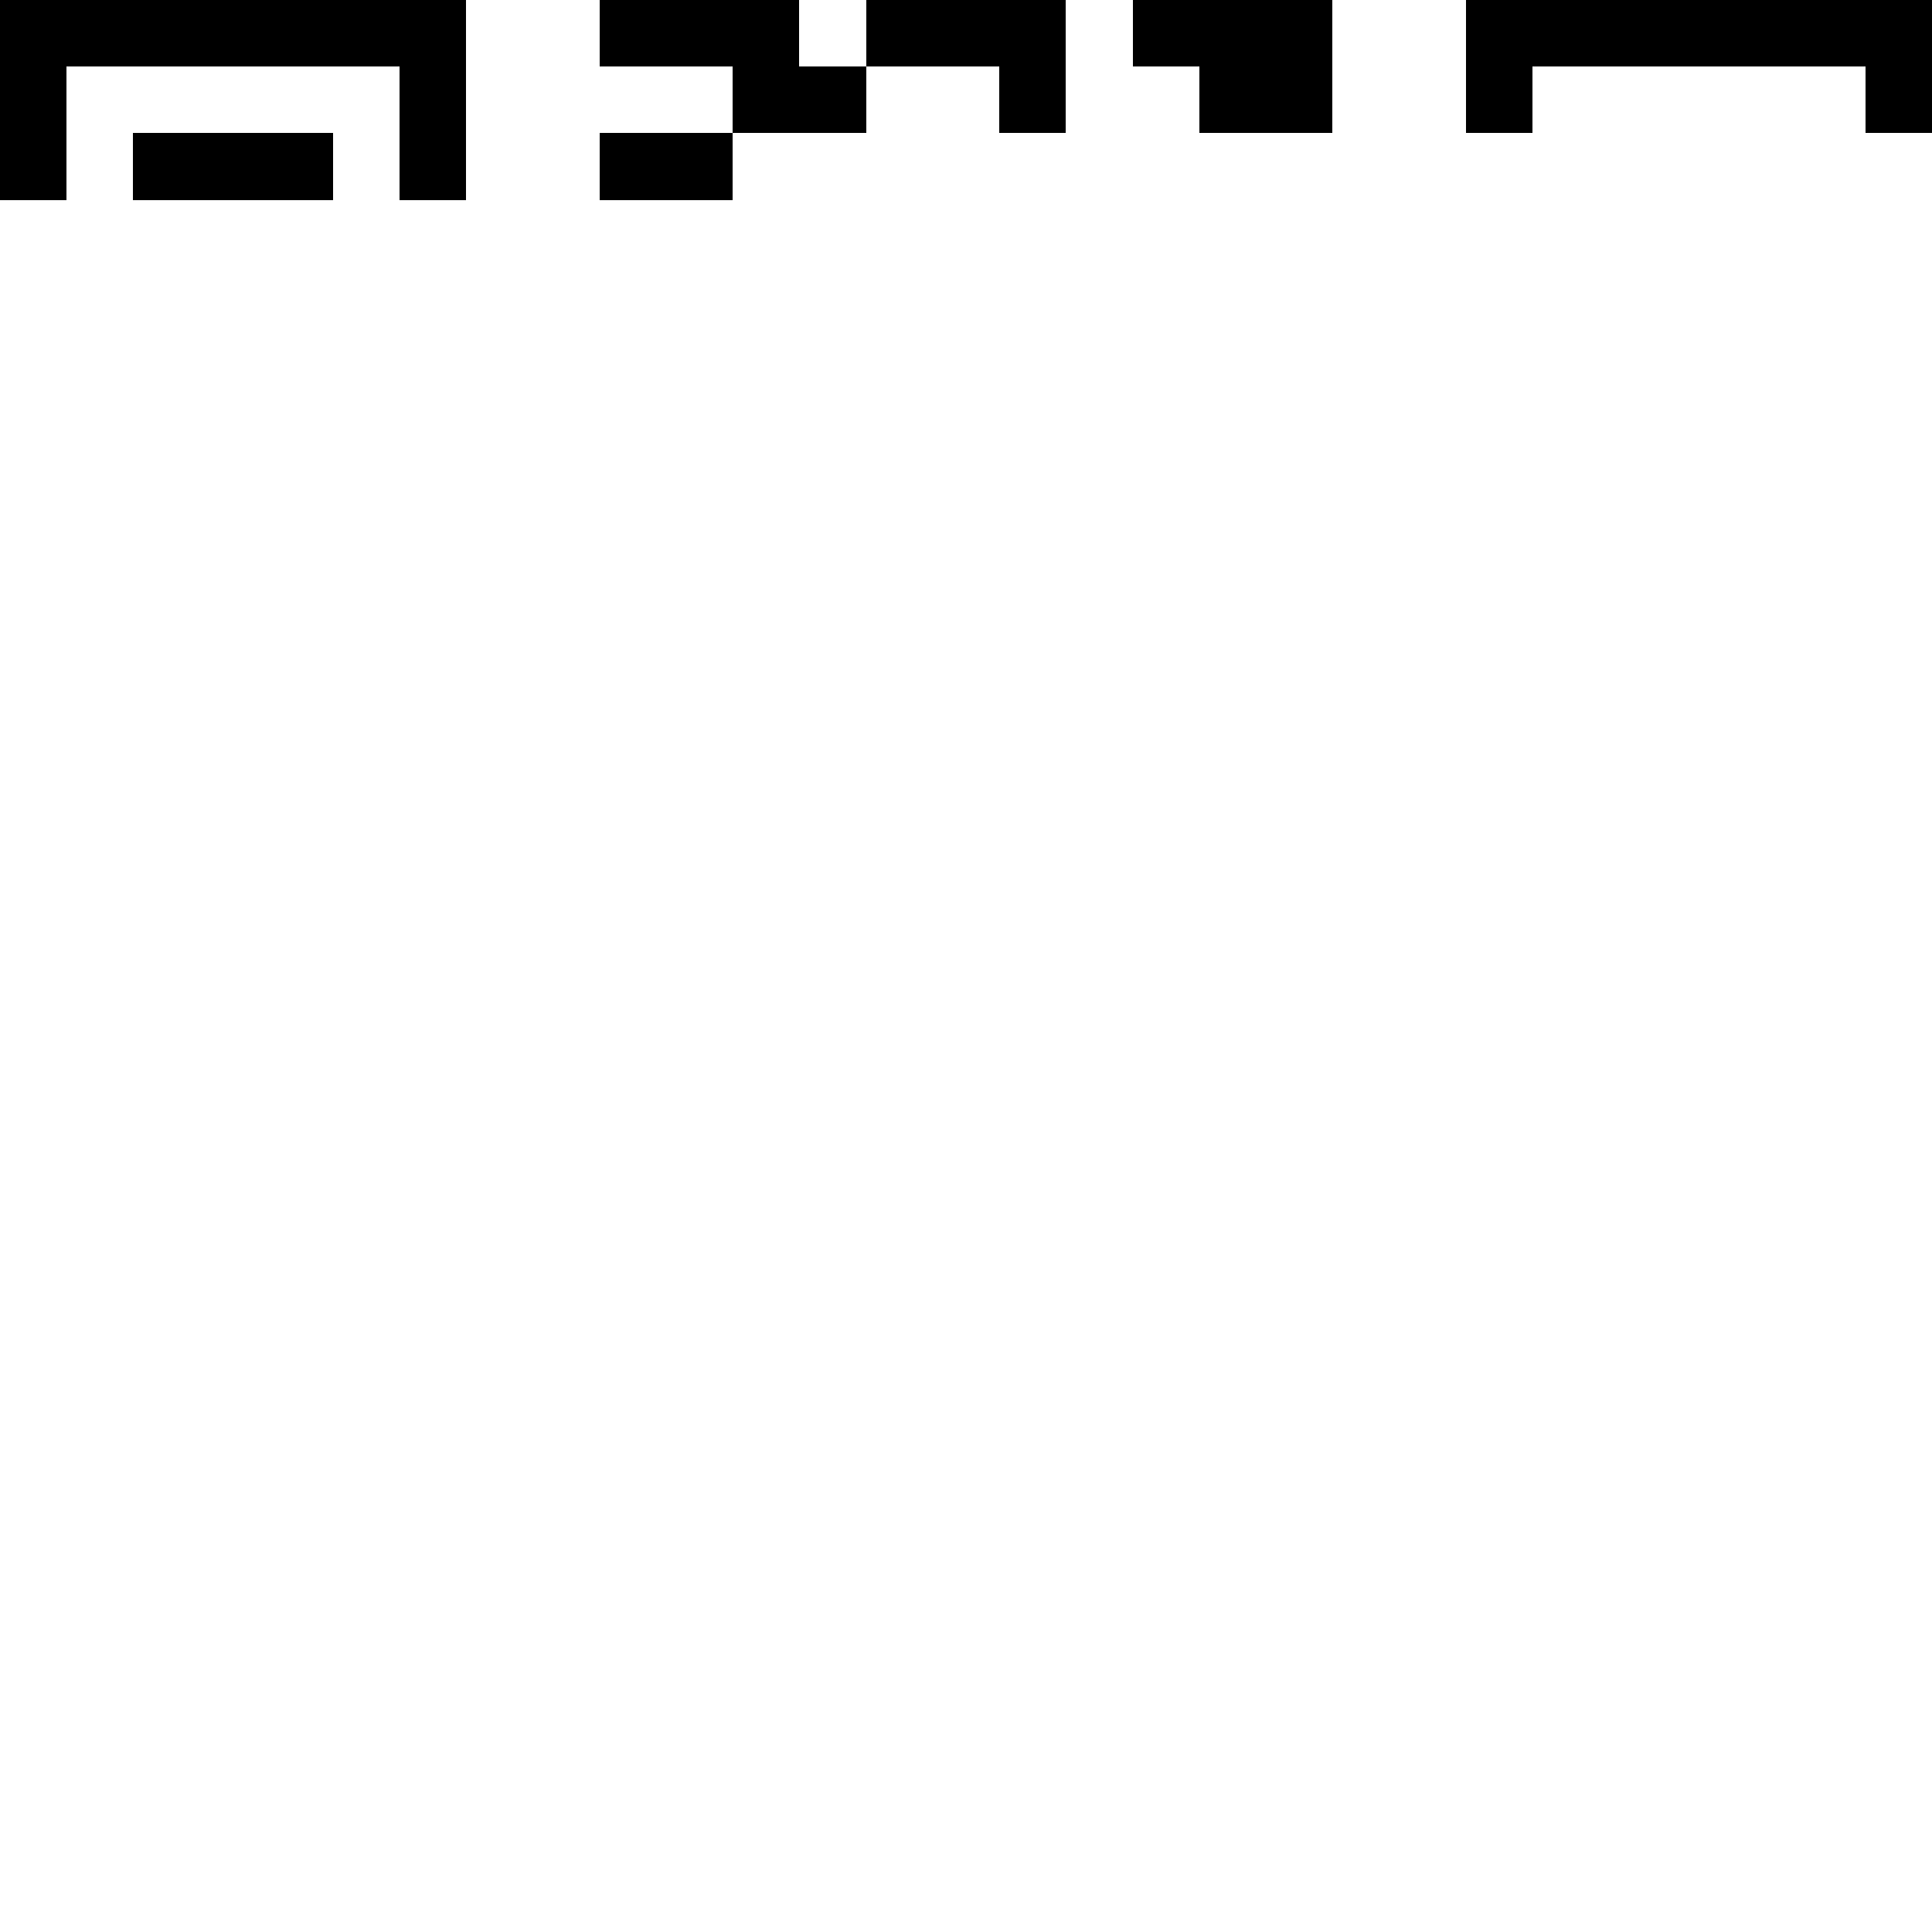
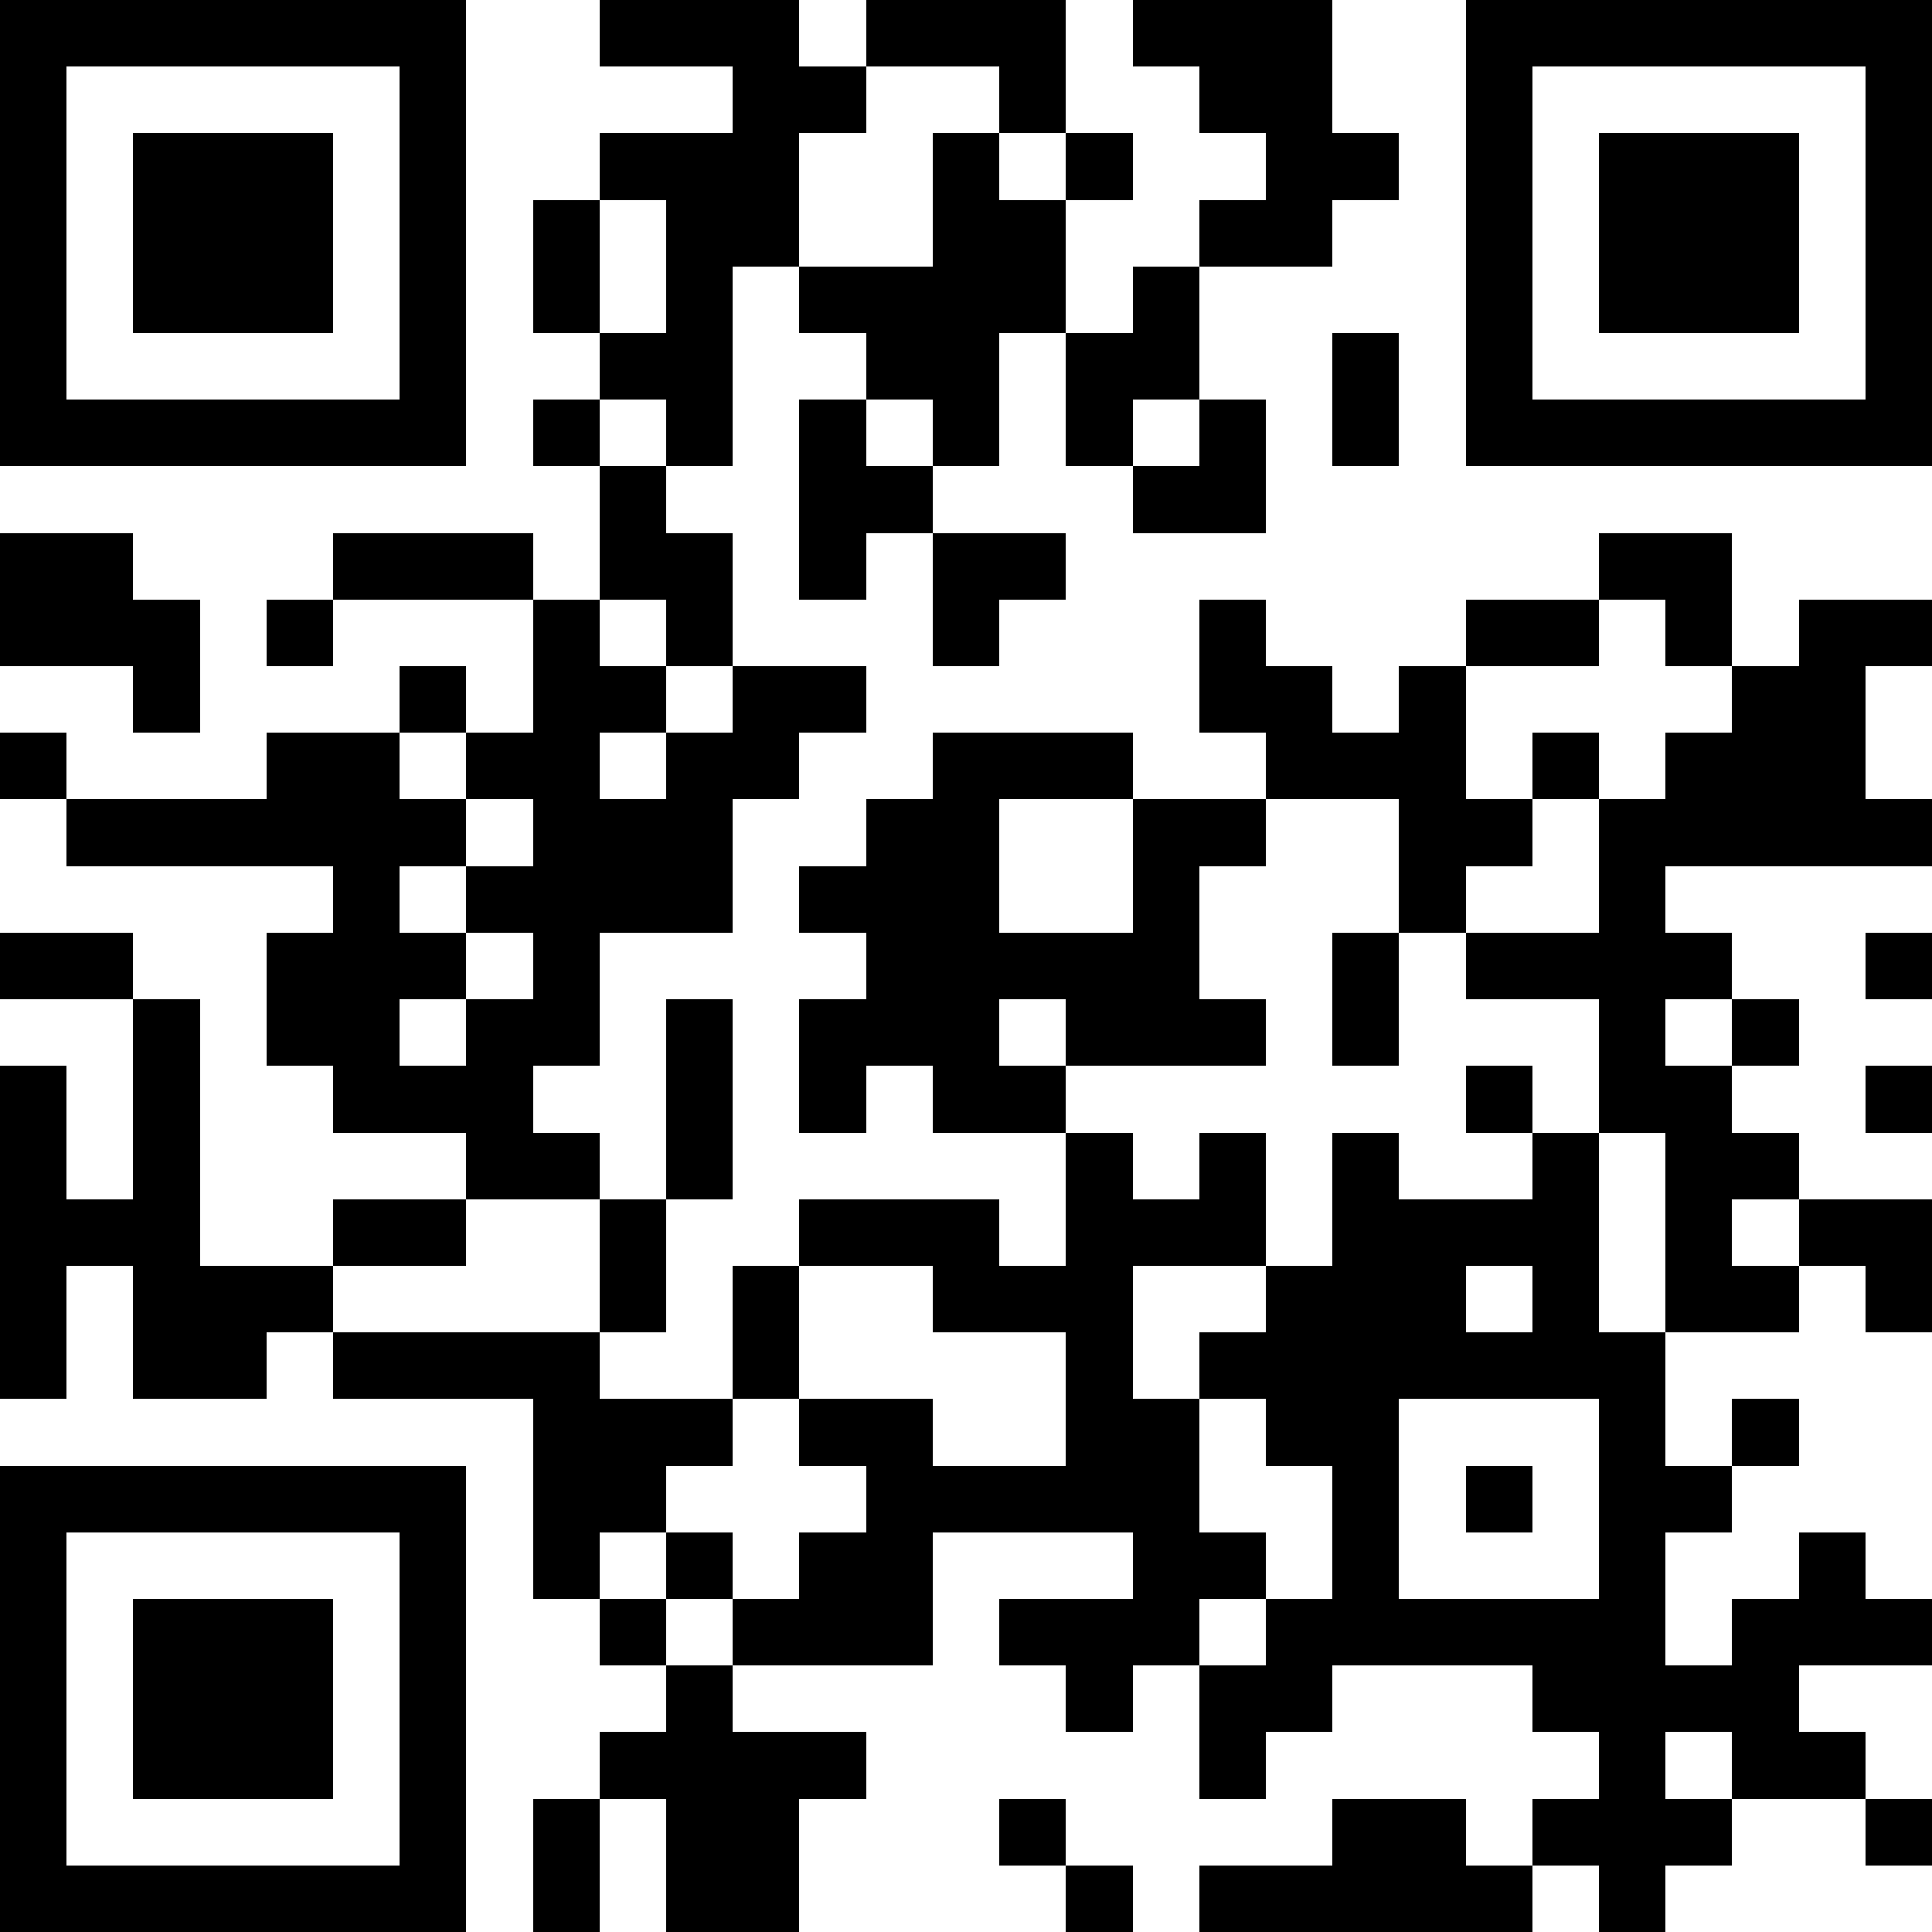
<svg xmlns="http://www.w3.org/2000/svg" version="1.1" viewBox="0 0 29 29" shape-rendering="crispEdges">
  <rect x="0" y="0" width="29" height="29" fill="#ffffff" />
-   <path fill="#000000" d="M0 0h1v1H0V0M1 0h1v1H1V0M2 0h1v1H2V0M3 0h1v1H3V0M4 0h1v1H4V0M5 0h1v1H5V0M6 0h1v1H6V0M9 0h1v1H9V0M10 0h1v1H10V0M11 0h1v1H11V0M13 0h1v1H13V0M14 0h1v1H14V0M15 0h1v1H15V0M17 0h1v1H17V0M18 0h1v1H18V0M19 0h1v1H19V0M22 0h1v1H22V0M23 0h1v1H23V0M24 0h1v1H24V0M25 0h1v1H25V0M26 0h1v1H26V0M27 0h1v1H27V0M28 0h1v1H28V0M0 1h1v1H0V1M6 1h1v1H6V1M11 1h1v1H11V1M12 1h1v1H12V1M15 1h1v1H15V1M18 1h1v1H18V1M19 1h1v1H19V1M22 1h1v1H22V1M28 1h1v1H28V1M0 2h1v1H0V2M2 2h1v1H2V2M3 2h1v1H3V2M4 2h1v1H4V2M6 2h1v1H6V2M9 2h1v1H9V2M10 2h1v1H10V2M11 h1v1H11V2M14 2h1v1H14V2M16 2h1v1H16V2M19 2h1v1H19V2M20 2h1v1H20V2M22 2h1v1H22V2M24 2h1v1H24V2M25 2h1v1H25V2M26 2h1v1H26V2M28 2h1v1H28V2M0 3h1v1H0V3M2 3h1v1H2V3M3 3h1v1H3V3M4 3h1v1H4V3M6 3h1v1H6V3M8 3h1v1H8V3M10 3h1v1H10V3M11 3h1v1H11V3M14 3h1v1H14V3M15 3h1v1H15V3M18 3h1v1H18V3M19 3h1v1H19V3M22 3h1v1H22V3M24 3h1v1H24V3M25 3h1v1H25V3M26 3h1v1H26V3M28 3h1v1H28V3M0 4h1v1H0V4M2 4h1v1H2V4M3 4h1v1H3V4M4 4h1v1H4V4M6 4h1v1H6V4M8 4h1v1H8V4M10 4h1v1H10V4M12 4h1v1H12V4M13 4h1v1H13V4M14 4h1v1H14V4M15 4h1v1H15V4M17 4h1v1H17V4M22 4h1v1H22V4M24 4h1v1H24V4M25 4h1v1H25V4M26 4h1v1H26V4M28 4h1v1H28V4M0 5h1v1H0V5M6 5h1v1H6V5M9 5h1v1H9V5M10 5h1v1H10V5M13 5h1v1H13V5M14 5h1v1H14V5M16 5h1v1H16V5M17 5h1v1H17V5M20 5h1v1H20V5M22 5h1v1H22V5M28 5h1v1H28V5M0 6h1v1H0V6M1 6h1v1H1V6M2 6h1v1H2V6M3 6h1v1H3V6M4 6h1v1H4V6M5 6h1v1H5V6M6 6h1v1H6V6M8 6h1v1H8V6M10 6h1v1H10V6M12 6h1v1H12V6M14 6h1v1H14V6M16 6h1v1H16V6M18 6h1v1H18V6M20 6h1v1H20V6M22 6h1v1H22V6M23 6h1v1H23V6M24 6h1v1H24V6M25 6h1v1H25V6M26 6h1v1H26V6M27 6h1v1H27V6M28 6h1v1H28V6M9 7h1v1H9V7M12 7h1v1H12V7M13 7h1v1H13V7M17 7h1v1H17V7M18 7h1v1H18V7M0 8h1v1H0V8M1 8h1v1H1V8M5 8h1v1H5V8M6 8h1v1H6V8M7 8h1v1H7V8M9 8h1v1H9V8M10 8h1v1H10V8M12 8h1v1H12V8M14 8h1v1H14V8M15 8h1v1H15V8M24 8h1v1H24V8M25 8h1v1H25V8M0 9h1v1H0V9M1 9h1v1H1V9M2 9h1v1H2V9M4 9h1v1H4V9M8 9h1v1H8V9M10 9h1v1H10V9M14 9h1v1H14V9M18 9h1v1H18V9M22 9h1v1H22V9M23 9h1v1H23V9M25 9h1v1H25V9M27 9h1v1H27V9M28 9h1v1H28V9M2 10h1v1H2V10M6 10h1v1H6V10M8 10h1v1H8V10M9 10h1v1H9V10M11 10h1v1H11V10M12 10h1v1H12V10M18 10h1v1H18V10M19 10h1v1H19V10M21 10h1v1H21V10M26 10h1v1H26V10M27 10h1v1H27V10M0 11h1v1H0V11M4 11h1v1H4V11M5 11h1v1H5V11M7 11h1v1H7V11M8 11h1v1H8V11M10 11h1v1H10V11M11 11h1v1H11V11M14 11h1v1H14V11M15 11h1v1H15V11M16 11h1v1H16V11M19 11h1v1H19V11M20 11h1v1H20V11M21 11h1v1H21V11M23 11h1v1H23V11M25 11h1v1H25V11M26 11h1v1H26V11M27 11h1v1H27V11M1 12h1v1H1V12M2 12h1v1H2V12M3 12h1v1H3V12M4 12h1v1H4V12M5 12h1v1H5V12M6 12h1v1H6V12M8 12h1v1H8V12M9 12h1v1H9V12M10 12h1v1H10V12M13 12h1v1H13V12M14 12h1v1H14V12M17 12h1v1H17V12M18 12h1v1H18V12M21 12h1v1H21V12M22 12h1v1H22V12M24 12h1v1H24V12M25 12h1v1H25V12M26 12h1v1H26V12M27 12h1v1H27V12M28 12h1v1H28V12M5 13h1v1H5V13M7 13h1v1H7V13M8 13h1v1H8V13M9 13h1v1H9V13M10 13h1v1H10V13M12 13h1v1H12V13M13 13h1v1H13V13M14 13h1v1H14V13M17 13h1v1H17V13M21 13h1v1H21V13M24 13h1v1H24V13M0 14h1v1H0V14M1 14h1v1H1V14M4 14h1v1H4V14M5 14h1v1H5V14M6 14h1v1H6V14M8 14h1v1H8V14M13 14h1v1H13V14M14 14h1v1H14V14M15 14h1v1H15V14M16 14h1v1H16V14M17 14h1v1H17V14M20 14h1v1H20V14M22 14h1v1H22V14M23 14h1v1H23V14M24 14h1v1H24V14M25 14h1v1H25V14M28 14h1v1H28V14M2 15h1v1H2V15M4 15h1v1H4V15M5 15h1v1H5V15M7 15h1v1H7V15M8 15h1v1H8V15M10 15h1v1H10V15M12 15h1v1H12V15M13 15h1v1H13V15M14 15h1v1H14V15M16 15h1v1H16V15M17 15h1v1H17V15M18 15h1v1H18V15M20 15h1v1H20V15M24 15h1v1H24V15M26 15h1v1H26V15M0 16h1v1H0V16M2 16h1v1H2V16M5 16h1v1H5V16M6 16h1v1H6V16M7 16h1v1H7V16M10 16h1v1H10V16M12 16h1v1H12V16M14 16h1v1H14V16M15 16h1v1H15V16M22 16h1v1H22V16M24 16h1v1H24V16M25 16h1v1H25V16M28 16h1v1H28V16M0 17h1v1H0V17M2 17h1v1H2V17M7 17h1v1H7V17M8 17h1v1H8V17M10 17h1v1H10V17M16 17h1v1H16V17M18 17h1v1H18V17M20 17h1v1H20V17M23 17h1v1H23V17M25 17h1v1H25V17M26 17h1v1H26V17M0 18h1v1H0V18M1 18h1v1H1V18M2 18h1v1H2V18M5 18h1v1H5V18M6 18h1v1H6V18M9 18h1v1H9V18M12 18h1v1H12V18M13 18h1v1H13V18M14 18h1v1H14V18M16 18h1v1H16V18M17 18h1v1H17V18M18 18h1v1H18V18M20 18h1v1H20V18M21 18h1v1H21V18M22 18h1v1H22V18M23 18h1v1H23V18M25 18h1v1H25V18M27 18h1v1H27V18M28 18h1v1H28V18M0 19h1v1H0V19M2 19h1v1H2V19M3 19h1v1H3V19M4 19h1v1H4V19M9 19h1v1H9V19M11 19h1v1H11V19M14 19h1v1H14V19M15 19h1v1H15V19M16 19h1v1H16V19M19 19h1v1H19V19M20 19h1v1H20V19M21 19h1v1H21V19M23 19h1v1H23V19M25 19h1v1H25V19M26 19h1v1H26V19M28 19h1v1H28V19M0 20h1v1H0V20M2 20h1v1H2V20M3 20h1v1H3V20M5 20h1v1H5V20M6 20h1v1H6V20M7 20h1v1H7V20M8 20h1v1H8V20M11 20h1v1H11V20M16 20h1v1H16V20M18 20h1v1H18V20M19 20h1v1H19V20M20 20h1v1H20V20M21 20h1v1H21V20M22 20h1v1H22V20M23 20h1v1H23V20M24 20h1v1H24V20M8 21h1v1H8V21M9 21h1v1H9V21M10 21h1v1H10V21M12 21h1v1H12V21M13 21h1v1H13V21M16 21h1v1H16V21M17 21h1v1H17V21M19 21h1v1H19V21M20 21h1v1H20V21M24 21h1v1H24V21M26 21h1v1H26V21M0 22h1v1H0V22M1 22h1v1H1V22M2 22h1v1H2V22M3 22h1v1H3V22M4 22h1v1H4V22M5 22h1v1H5V22M6 22h1v1H6V22M8 22h1v1H8V22M9 22h1v1H9V22M13 22h1v1H13V22M14 22h1v1H14V22M15 22h1v1H15V22M16 22h1v1H16V22M17 22h1v1H17V22M20 22h1v1H20V22M22 22h1v1H22V22M24 22h1v1H24V22M25 22h1v1H25V22M0 23h1v1H0V23M6 23h1v1H6V23M8 23h1v1H8V23M10 23h1v1H10V23M12 23h1v1H12V23M13 23h1v1H13V23M17 23h1v1H17V23M18 23h1v1H18V23M20 23h1v1H20V23M24 23h1v1H24V23M27 23h1v1H27V23M0 24h1v1H0V24M2 24h1v1H2V24M3 24h1v1H3V24M4 24h1v1H4V24M6 24h1v1H6V24M9 24h1v1H9V24M11 24h1v1H11V24M12 24h1v1H12V24M13 24h1v1H13V24M15 24h1v1H15V24M16 24h1v1H16V24M17 24h1v1H17V24M19 24h1v1H19V24M20 24h1v1H20V24M21 24h1v1H21V24M22 24h1v1H22V24M23 24h1v1H23V24M24 24h1v1H24V24M26 24h1v1H26V24M27 24h1v1H27V24M28 24h1v1H28V24M0 25h1v1H0V25M2 25h1v1H2V25M3 25h1v1H3V25M4 25h1v1H4V25M6 25h1v1H6V25M10 25h1v1H10V25M16 25h1v1H16V25M18 25h1v1H18V25M19 25h1v1H19V25M23 25h1v1H23V25M24 25h1v1H24V25M25 25h1v1H25V25M26 25h1v1H26V25M0 26h1v1H0V26M2 26h1v1H2V26M3 26h1v1H3V26M4 26h1v1H4V26M6 26h1v1H6V26M9 26h1v1H9V26M10 26h1v1H10V26M11 26h1v1H11V26M12 26h1v1H12V26M18 26h1v1H18V26M24 26h1v1H24V26M26 26h1v1H26V26M27 26h1v1H27V26M0 27h1v1H0V27M6 27h1v1H6V27M8 27h1v1H8V27M10 27h1v1H10V27M11 27h1v1H11V27M15 27h1v1H15V27M20 27h1v1H20V27M21 27h1v1H21V27M23 27h1v1H23V27M24 27h1v1H24V27M25 27h1v1H25V27M28 27h1v1H28V27M0 28h1v1H0V28M1 28h1v1H1V28M2 28h1v1H2V28M3 28h1v1H3V28M4 28h1v1H4V28M5 28h1v1H5V28M6 28h1v1H6V28M8 28h1v1H8V28M10 28h1v1H10V28M11 28h1v1H11V28M16 28h1v1H16V28M18 28h1v1H18V28M19 28h1v1H19V28M20 28h1v1H20V28M21 28h1v1H21V28M22 28h1v1H22V28M24 28h1v1H24V28" />
+   <path fill="#000000" d="M0 0h1v1H0V0M1 0h1v1H1V0M2 0h1v1H2V0M3 0h1v1H3V0M4 0h1v1H4V0M5 0h1v1H5V0M6 0h1v1H6V0M9 0h1v1H9V0M10 0h1v1H10V0M11 0h1v1H11V0M13 0h1v1H13V0M14 0h1v1H14V0M15 0h1v1H15V0M17 0h1v1H17V0M18 0h1v1H18V0M19 0h1v1H19V0M22 0h1v1H22V0M23 0h1v1H23V0M24 0h1v1H24V0M25 0h1v1H25V0M26 0h1v1H26V0M27 0h1v1H27V0M28 0h1v1H28V0M0 1h1v1H0V1M6 1h1v1H6V1M11 1h1v1H11V1M12 1h1v1H12V1M15 1h1v1H15V1M18 1h1v1H18V1M19 1h1v1H19V1M22 1h1v1H22V1M28 1h1v1H28V1M0 2h1v1H0V2M2 2h1v1H2V2M3 2h1v1H3V2M4 2h1v1H4V2M6 2h1v1H6V2M9 2h1v1H9V2M10 2h1v1H10V2M11 2h1v1H11V2M14 2h1v1H14V2M16 2h1v1H16V2M19 2h1v1H19V2M20 2h1v1H20V2M22 2h1v1H22V2M24 2h1v1H24V2M25 2h1v1H25V2M26 2h1v1H26V2M28 2h1v1H28V2M0 3h1v1H0V3M2 3h1v1H2V3M3 3h1v1H3V3M4 3h1v1H4V3M6 3h1v1H6V3M8 3h1v1H8V3M10 3h1v1H10V3M11 3h1v1H11V3M14 3h1v1H14V3M15 3h1v1H15V3M18 3h1v1H18V3M19 3h1v1H19V3M22 3h1v1H22V3M24 3h1v1H24V3M25 3h1v1H25V3M26 3h1v1H26V3M28 3h1v1H28V3M0 4h1v1H0V4M2 4h1v1H2V4M3 4h1v1H3V4M4 4h1v1H4V4M6 4h1v1H6V4M8 4h1v1H8V4M10 4h1v1H10V4M12 4h1v1H12V4M13 4h1v1H13V4M14 4h1v1H14V4M15 4h1v1H15V4M17 4h1v1H17V4M22 4h1v1H22V4M24 4h1v1H24V4M25 4h1v1H25V4M26 4h1v1H26V4M28 4h1v1H28V4M0 5h1v1H0V5M6 5h1v1H6V5M9 5h1v1H9V5M10 5h1v1H10V5M13 5h1v1H13V5M14 5h1v1H14V5M16 5h1v1H16V5M17 5h1v1H17V5M20 5h1v1H20V5M22 5h1v1H22V5M28 5h1v1H28V5M0 6h1v1H0V6M1 6h1v1H1V6M2 6h1v1H2V6M3 6h1v1H3V6M4 6h1v1H4V6M5 6h1v1H5V6M6 6h1v1H6V6M8 6h1v1H8V6M10 6h1v1H10V6M12 6h1v1H12V6M14 6h1v1H14V6M16 6h1v1H16V6M18 6h1v1H18V6M20 6h1v1H20V6M22 6h1v1H22V6M23 6h1v1H23V6M24 6h1v1H24V6M25 6h1v1H25V6M26 6h1v1H26V6M27 6h1v1H27V6M28 6h1v1H28V6M9 7h1v1H9V7M12 7h1v1H12V7M13 7h1v1H13V7M17 7h1v1H17V7M18 7h1v1H18V7M0 8h1v1H0V8M1 8h1v1H1V8M5 8h1v1H5V8M6 8h1v1H6V8M7 8h1v1H7V8M9 8h1v1H9V8M10 8h1v1H10V8M12 8h1v1H12V8M14 8h1v1H14V8M15 8h1v1H15V8M24 8h1v1H24V8M25 8h1v1H25V8M0 9h1v1H0V9M1 9h1v1H1V9M2 9h1v1H2V9M4 9h1v1H4V9M8 9h1v1H8V9M10 9h1v1H10V9M14 9h1v1H14V9M18 9h1v1H18V9M22 9h1v1H22V9M23 9h1v1H23V9M25 9h1v1H25V9M27 9h1v1H27V9M28 9h1v1H28V9M2 10h1v1H2V10M6 10h1v1H6V10M8 10h1v1H8V10M9 10h1v1H9V10M11 10h1v1H11V10M12 10h1v1H12V10M18 10h1v1H18V10M19 10h1v1H19V10M21 10h1v1H21V10M26 10h1v1H26V10M27 10h1v1H27V10M0 11h1v1H0V11M4 11h1v1H4V11M5 11h1v1H5V11M7 11h1v1H7V11M8 11h1v1H8V11M10 11h1v1H10V11M11 11h1v1H11V11M14 11h1v1H14V11M15 11h1v1H15V11M16 11h1v1H16V11M19 11h1v1H19V11M20 11h1v1H20V11M21 11h1v1H21V11M23 11h1v1H23V11M25 11h1v1H25V11M26 11h1v1H26V11M27 11h1v1H27V11M1 12h1v1H1V12M2 12h1v1H2V12M3 12h1v1H3V12M4 12h1v1H4V12M5 12h1v1H5V12M6 12h1v1H6V12M8 12h1v1H8V12M9 12h1v1H9V12M10 12h1v1H10V12M13 12h1v1H13V12M14 12h1v1H14V12M17 12h1v1H17V12M18 12h1v1H18V12M21 12h1v1H21V12M22 12h1v1H22V12M24 12h1v1H24V12M25 12h1v1H25V12M26 12h1v1H26V12M27 12h1v1H27V12M28 12h1v1H28V12M5 13h1v1H5V13M7 13h1v1H7V13M8 13h1v1H8V13M9 13h1v1H9V13M10 13h1v1H10V13M12 13h1v1H12V13M13 13h1v1H13V13M14 13h1v1H14V13M17 13h1v1H17V13M21 13h1v1H21V13M24 13h1v1H24V13M0 14h1v1H0V14M1 14h1v1H1V14M4 14h1v1H4V14M5 14h1v1H5V14M6 14h1v1H6V14M8 14h1v1H8V14M13 14h1v1H13V14M14 14h1v1H14V14M15 14h1v1H15V14M16 14h1v1H16V14M17 14h1v1H17V14M20 14h1v1H20V14M22 14h1v1H22V14M23 14h1v1H23V14M24 14h1v1H24V14M25 14h1v1H25V14M28 14h1v1H28V14M2 15h1v1H2V15M4 15h1v1H4V15M5 15h1v1H5V15M7 15h1v1H7V15M8 15h1v1H8V15M10 15h1v1H10V15M12 15h1v1H12V15M13 15h1v1H13V15M14 15h1v1H14V15M16 15h1v1H16V15M17 15h1v1H17V15M18 15h1v1H18V15M20 15h1v1H20V15M24 15h1v1H24V15M26 15h1v1H26V15M0 16h1v1H0V16M2 16h1v1H2V16M5 16h1v1H5V16M6 16h1v1H6V16M7 16h1v1H7V16M10 16h1v1H10V16M12 16h1v1H12V16M14 16h1v1H14V16M15 16h1v1H15V16M22 16h1v1H22V16M24 16h1v1H24V16M25 16h1v1H25V16M28 16h1v1H28V16M0 17h1v1H0V17M2 17h1v1H2V17M7 17h1v1H7V17M8 17h1v1H8V17M10 17h1v1H10V17M16 17h1v1H16V17M18 17h1v1H18V17M20 17h1v1H20V17M23 17h1v1H23V17M25 17h1v1H25V17M26 17h1v1H26V17M0 18h1v1H0V18M1 18h1v1H1V18M2 18h1v1H2V18M5 18h1v1H5V18M6 18h1v1H6V18M9 18h1v1H9V18M12 18h1v1H12V18M13 18h1v1H13V18M14 18h1v1H14V18M16 18h1v1H16V18M17 18h1v1H17V18M18 18h1v1H18V18M20 18h1v1H20V18M21 18h1v1H21V18M22 18h1v1H22V18M23 18h1v1H23V18M25 18h1v1H25V18M27 18h1v1H27V18M28 18h1v1H28V18M0 19h1v1H0V19M2 19h1v1H2V19M3 19h1v1H3V19M4 19h1v1H4V19M9 19h1v1H9V19M11 19h1v1H11V19M14 19h1v1H14V19M15 19h1v1H15V19M16 19h1v1H16V19M19 19h1v1H19V19M20 19h1v1H20V19M21 19h1v1H21V19M23 19h1v1H23V19M25 19h1v1H25V19M26 19h1v1H26V19M28 19h1v1H28V19M0 20h1v1H0V20M2 20h1v1H2V20M3 20h1v1H3V20M5 20h1v1H5V20M6 20h1v1H6V20M7 20h1v1H7V20M8 20h1v1H8V20M11 20h1v1H11V20M16 20h1v1H16V20M18 20h1v1H18V20M19 20h1v1H19V20M20 20h1v1H20V20M21 20h1v1H21V20M22 20h1v1H22V20M23 20h1v1H23V20M24 20h1v1H24V20M8 21h1v1H8V21M9 21h1v1H9V21M10 21h1v1H10V21M12 21h1v1H12V21M13 21h1v1H13V21M16 21h1v1H16V21M17 21h1v1H17V21M19 21h1v1H19V21M20 21h1v1H20V21M24 21h1v1H24V21M26 21h1v1H26V21M0 22h1v1H0V22M1 22h1v1H1V22M2 22h1v1H2V22M3 22h1v1H3V22M4 22h1v1H4V22M5 22h1v1H5V22M6 22h1v1H6V22M8 22h1v1H8V22M9 22h1v1H9V22M13 22h1v1H13V22M14 22h1v1H14V22M15 22h1v1H15V22M16 22h1v1H16V22M17 22h1v1H17V22M20 22h1v1H20V22M22 22h1v1H22V22M24 22h1v1H24V22M25 22h1v1H25V22M0 23h1v1H0V23M6 23h1v1H6V23M8 23h1v1H8V23M10 23h1v1H10V23M12 23h1v1H12V23M13 23h1v1H13V23M17 23h1v1H17V23M18 23h1v1H18V23M20 23h1v1H20V23M24 23h1v1H24V23M27 23h1v1H27V23M0 24h1v1H0V24M2 24h1v1H2V24M3 24h1v1H3V24M4 24h1v1H4V24M6 24h1v1H6V24M9 24h1v1H9V24M11 24h1v1H11V24M12 24h1v1H12V24M13 24h1v1H13V24M15 24h1v1H15V24M16 24h1v1H16V24M17 24h1v1H17V24M19 24h1v1H19V24M20 24h1v1H20V24M21 24h1v1H21V24M22 24h1v1H22V24M23 24h1v1H23V24M24 24h1v1H24V24M26 24h1v1H26V24M27 24h1v1H27V24M28 24h1v1H28V24M0 25h1v1H0V25M2 25h1v1H2V25M3 25h1v1H3V25M4 25h1v1H4V25M6 25h1v1H6V25M10 25h1v1H10V25M16 25h1v1H16V25M18 25h1v1H18V25M19 25h1v1H19V25M23 25h1v1H23V25M24 25h1v1H24V25M25 25h1v1H25V25M26 25h1v1H26V25M0 26h1v1H0V26M2 26h1v1H2V26M3 26h1v1H3V26M4 26h1v1H4V26M6 26h1v1H6V26M9 26h1v1H9V26M10 26h1v1H10V26M11 26h1v1H11V26M12 26h1v1H12V26M18 26h1v1H18V26M24 26h1v1H24V26M26 26h1v1H26V26M27 26h1v1H27V26M0 27h1v1H0V27M6 27h1v1H6V27M8 27h1v1H8V27M10 27h1v1H10V27M11 27h1v1H11V27M15 27h1v1H15V27M20 27h1v1H20V27M21 27h1v1H21V27M23 27h1v1H23V27M24 27h1v1H24V27M25 27h1v1H25V27M28 27h1v1H28V27M0 28h1v1H0V28M1 28h1v1H1V28M2 28h1v1H2V28M3 28h1v1H3V28M4 28h1v1H4V28M5 28h1v1H5V28M6 28h1v1H6V28M8 28h1v1H8V28M10 28h1v1H10V28M11 28h1v1H11V28M16 28h1v1H16V28M18 28h1v1H18V28M19 28h1v1H19V28M20 28h1v1H20V28M21 28h1v1H21V28M22 28h1v1H22V28M24 28h1v1H24V28" />
</svg>
